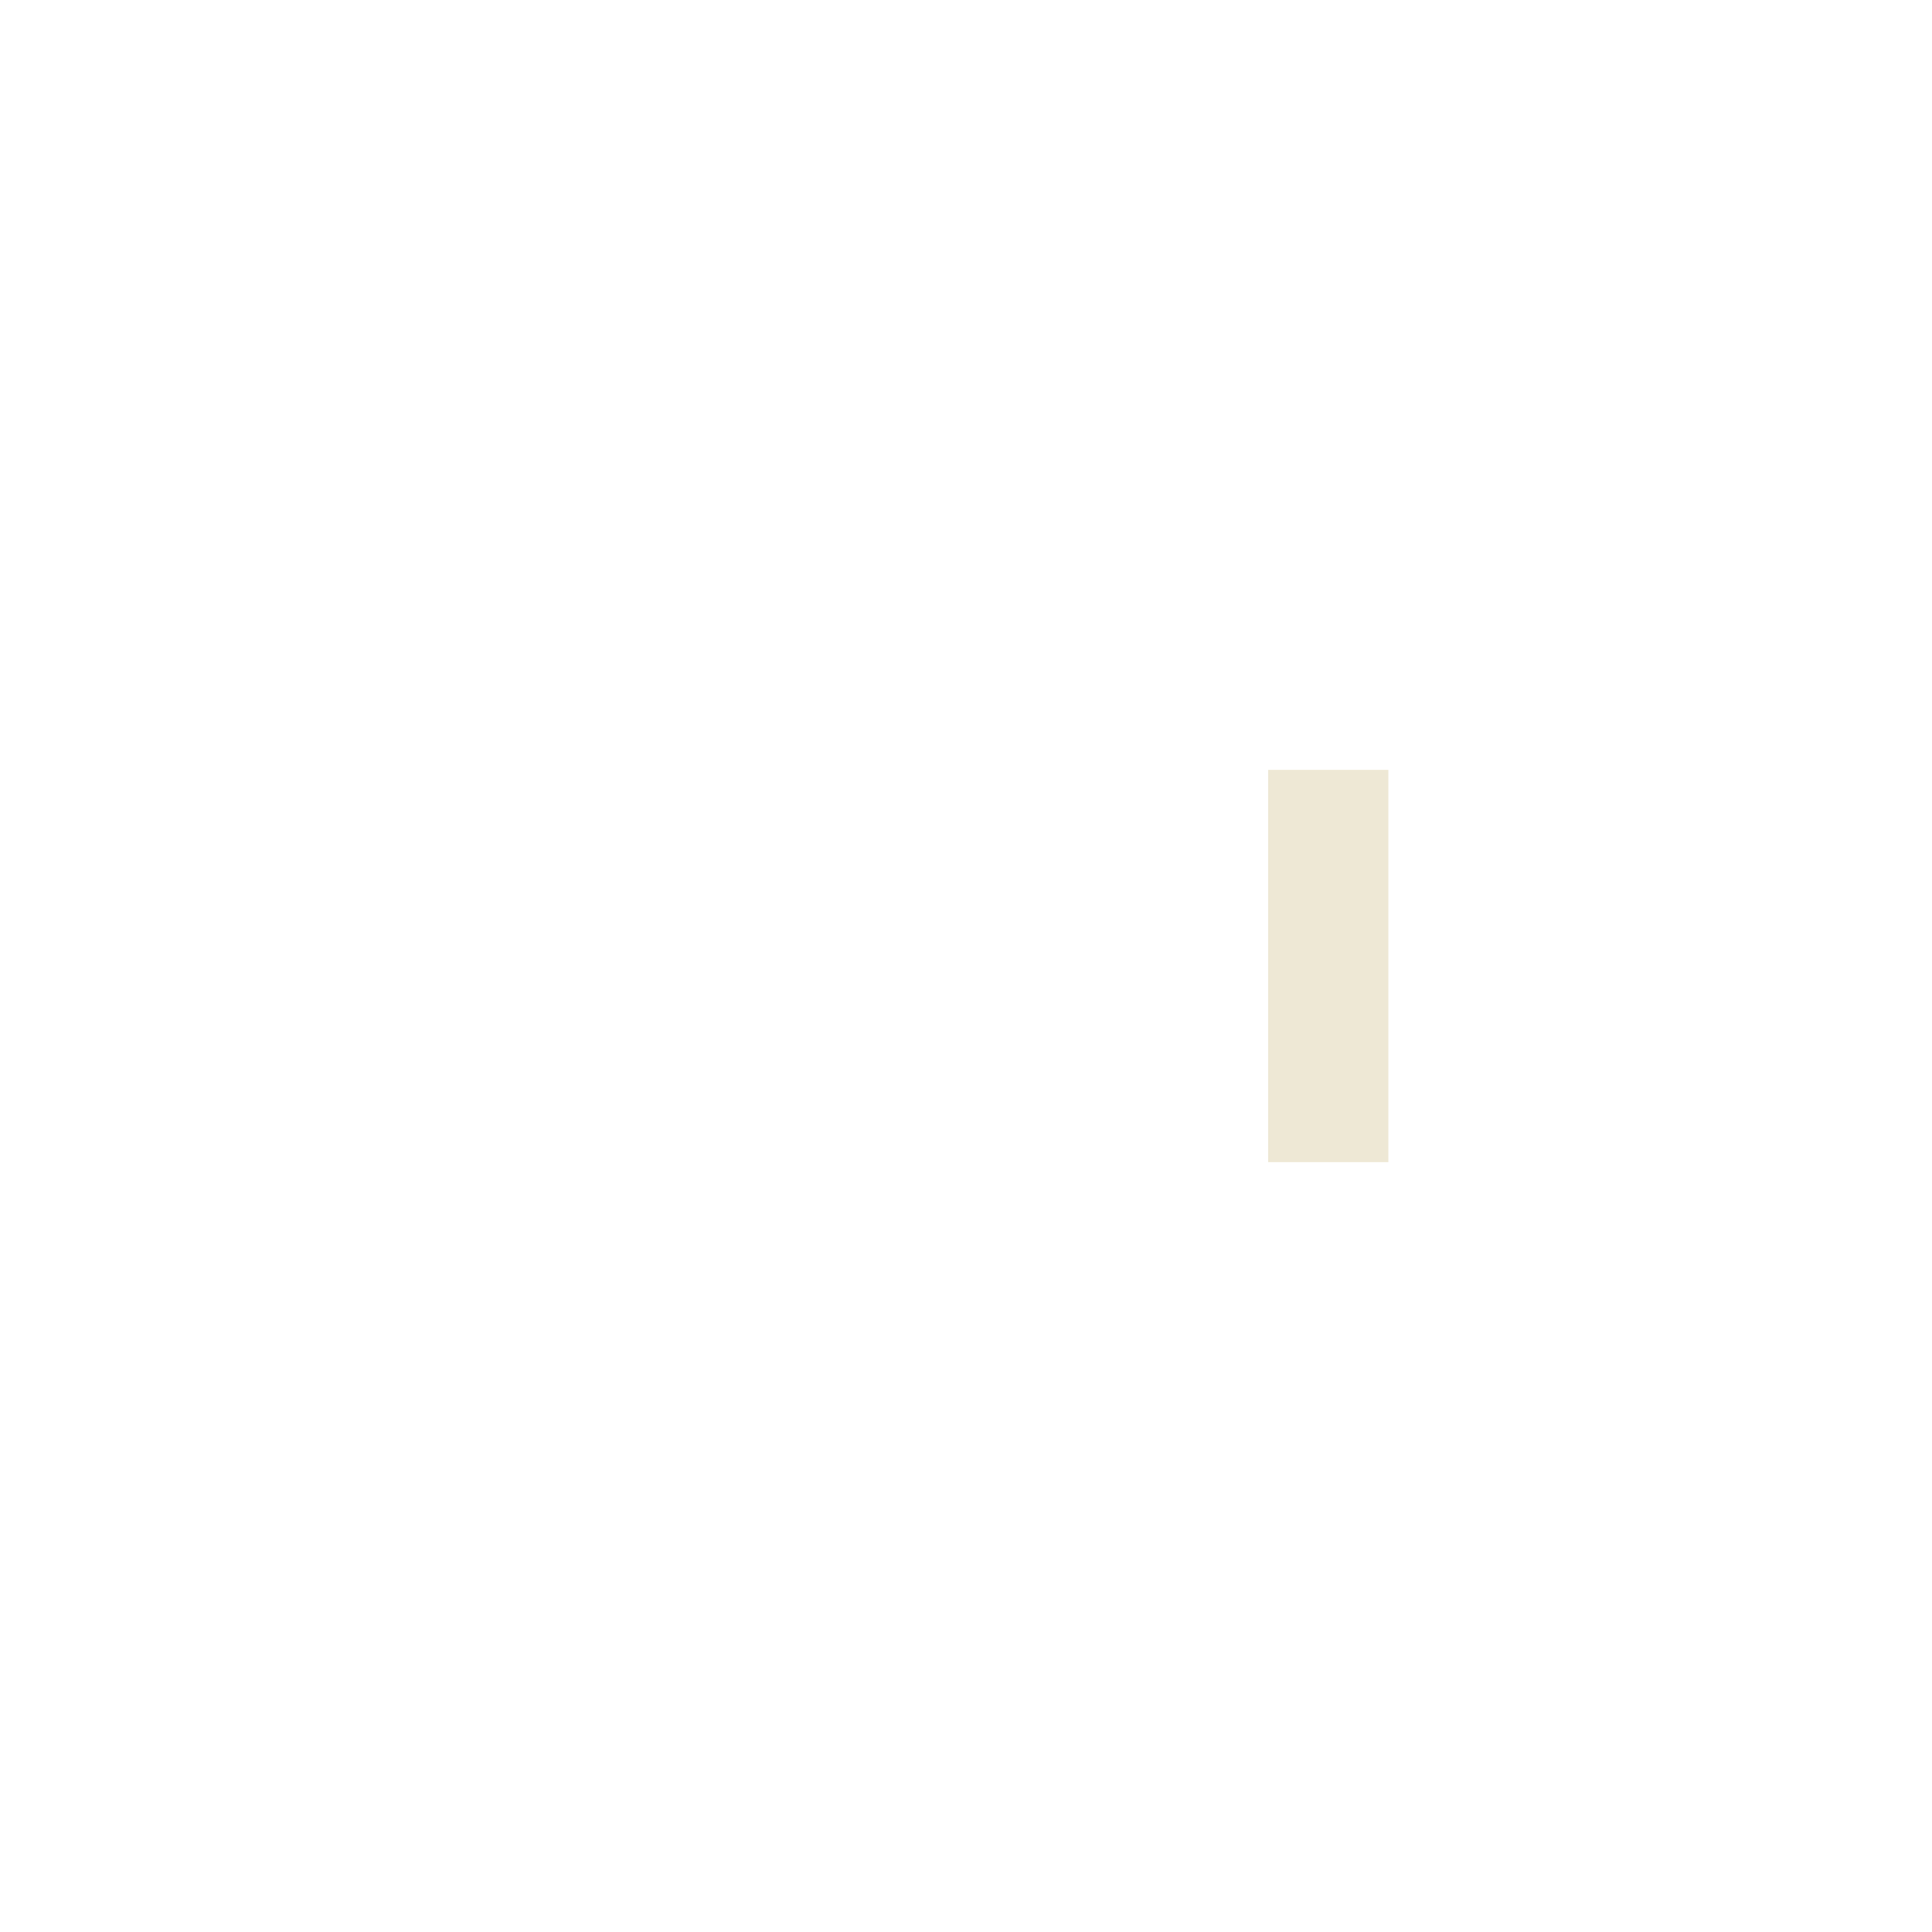
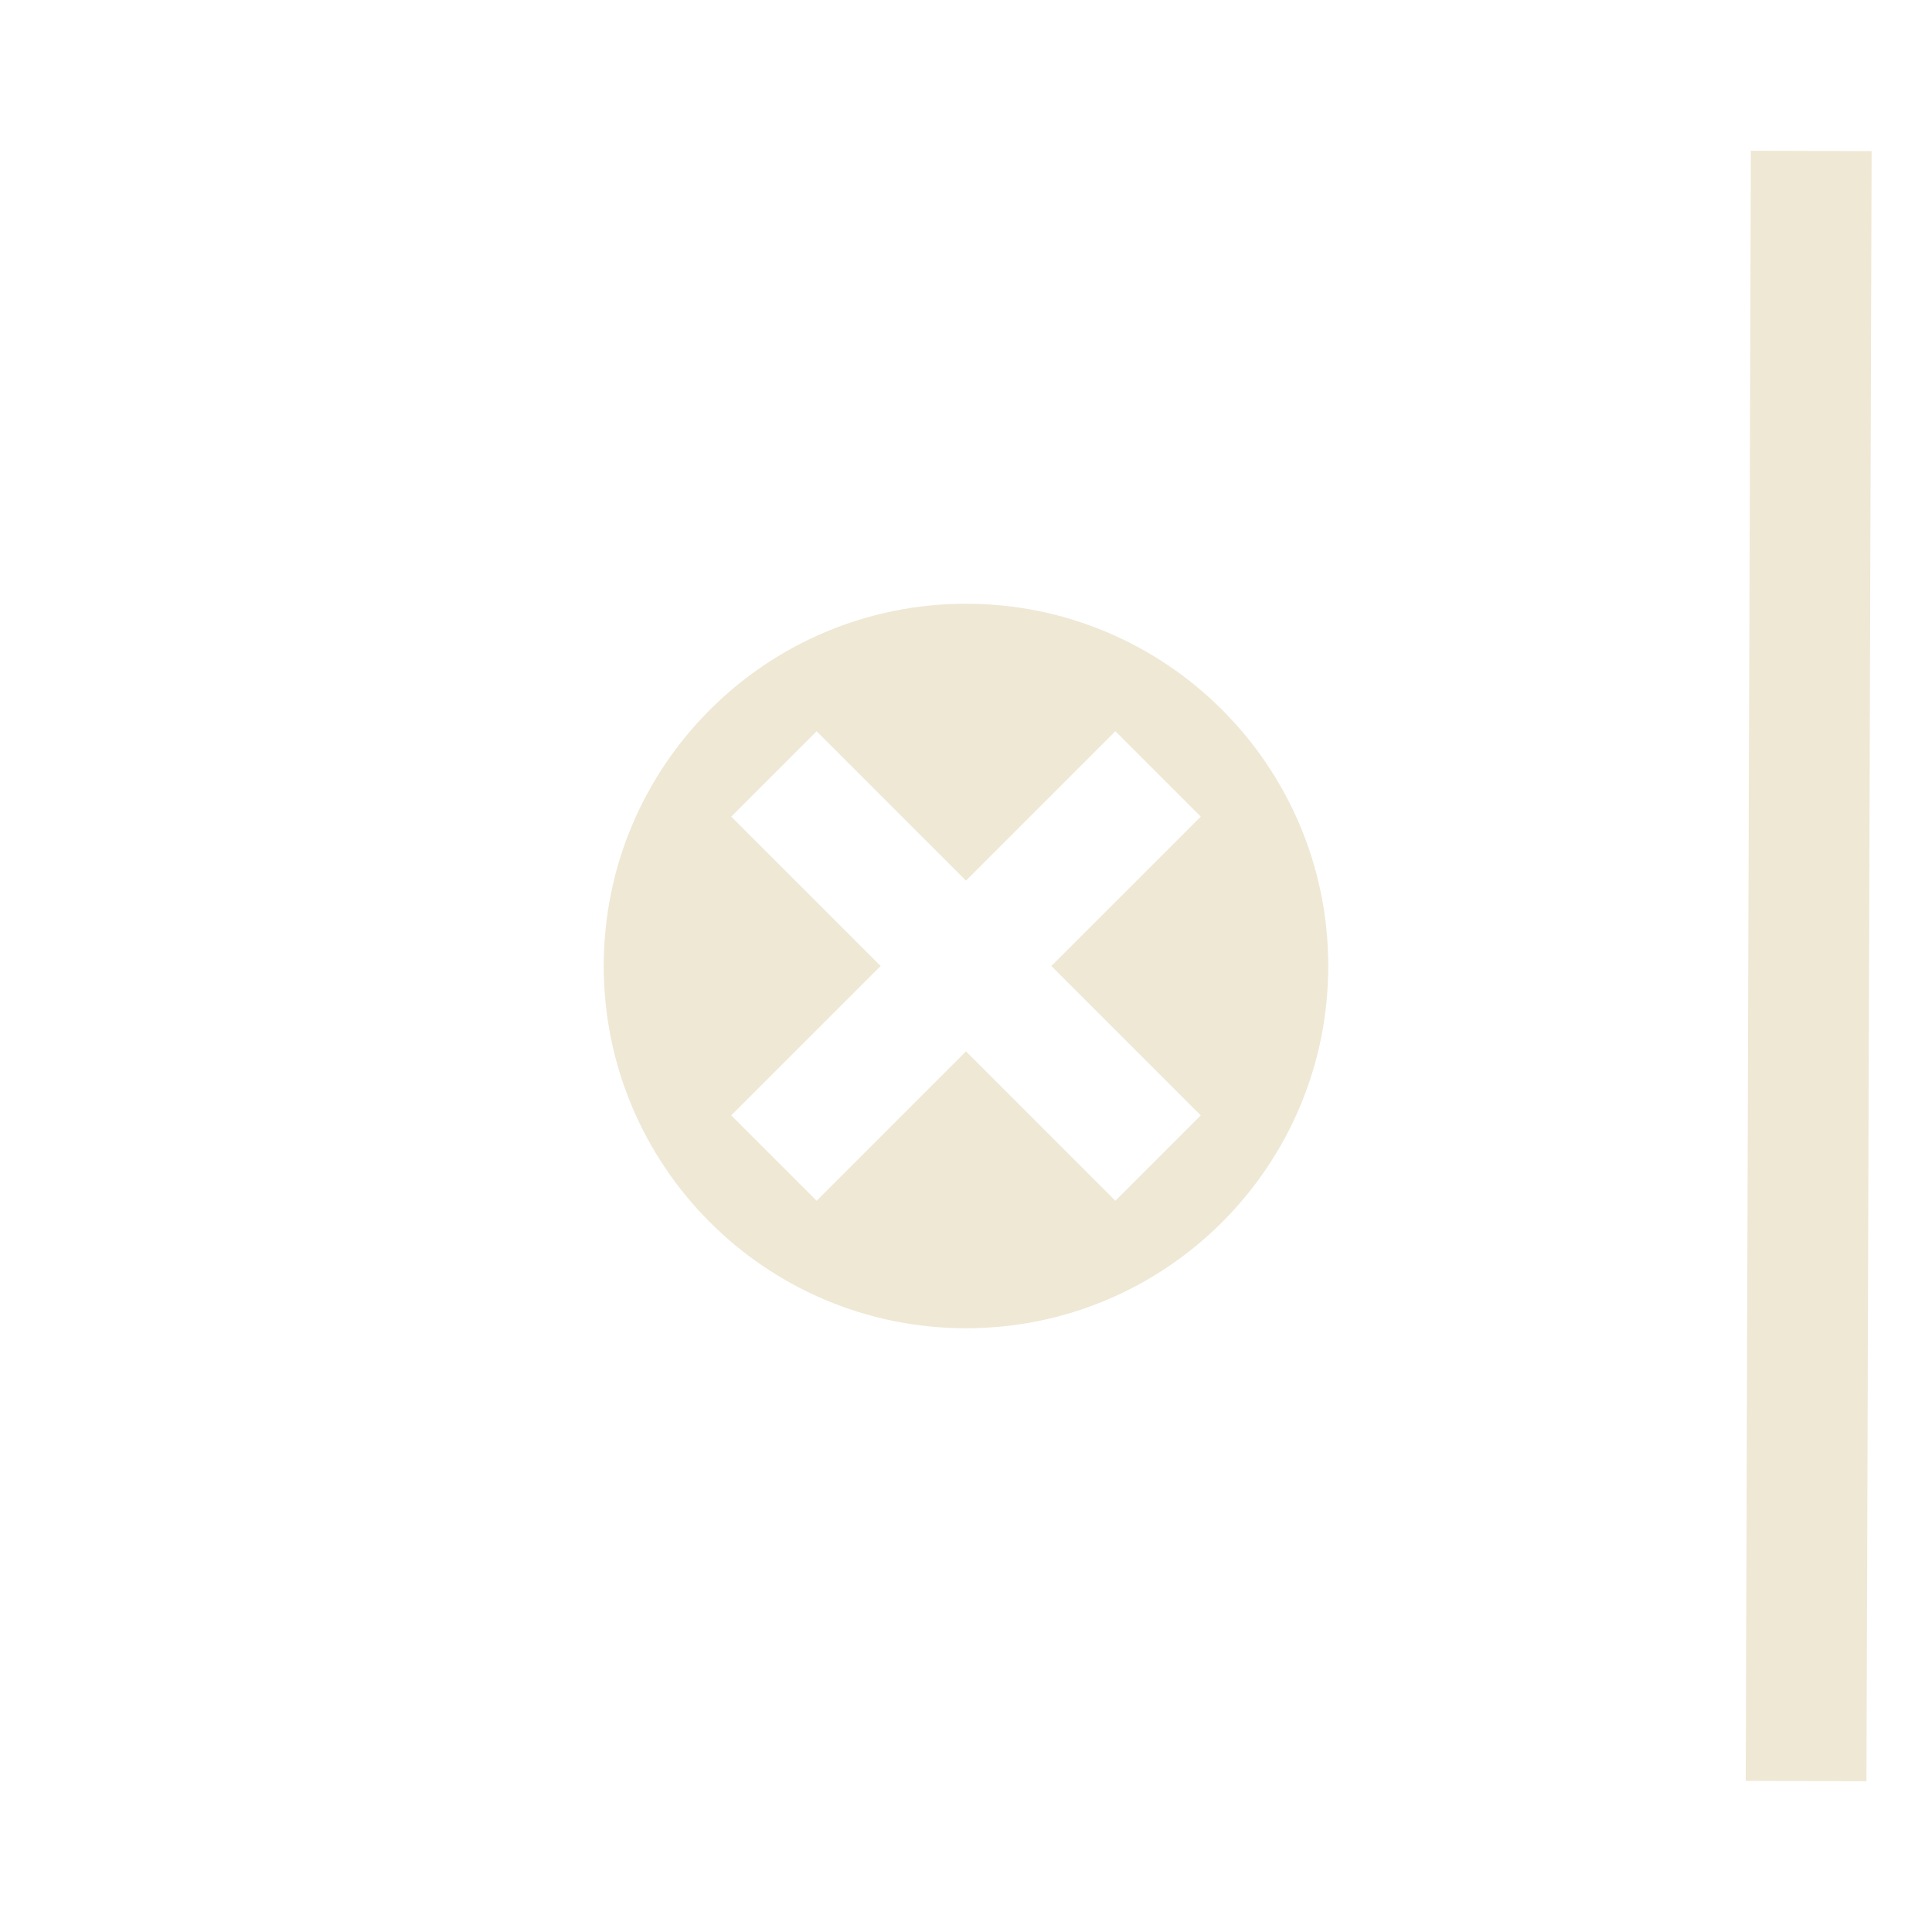
- <svg xmlns="http://www.w3.org/2000/svg" width="64" height="64" viewBox="0 0 64 64" version="1.1" id="svg10">
-   <defs id="defs14" />
-   <g id="g1628" transform="matrix(-0.3389939,0,0,-0.3419402,74.84367,19.31624)" style="stroke-width:2.937">
-     <path style="fill:none;stroke:#eee8d5;stroke-width:11.749;stroke-linecap:butt;stroke-linejoin:miter;stroke-miterlimit:4;stroke-dasharray:none;stroke-opacity:1;font-variation-settings:normal;opacity:1;vector-effect:none;fill-opacity:1;stroke-dashoffset:0;-inkscape-stroke:none;stop-color:#000000;stop-opacity:1" d="M 90.986,-18.094 V -56.094" id="path1608" />
+ <svg xmlns="http://www.w3.org/2000/svg" width="64" height="64" viewBox="0 0 64 64" version="1.1" id="svg17">
+   <defs id="defs21" />
+   <g id="g3256" transform="matrix(-1,0,0,1,64,0)">
+     <path id="path872" style="color:#000000;font-style:normal;font-variant:normal;font-weight:normal;font-stretch:normal;font-size:medium;line-height:normal;font-family:sans-serif;font-variant-ligatures:normal;font-variant-position:normal;font-variant-caps:normal;font-variant-numeric:normal;font-variant-alternates:normal;font-variant-east-asian:normal;font-feature-settings:normal;font-variation-settings:normal;text-indent:0;text-align:start;text-decoration:none;text-decoration-line:none;text-decoration-style:solid;text-decoration-color:#000000;letter-spacing:normal;word-spacing:normal;text-transform:none;writing-mode:lr-tb;direction:ltr;text-orientation:mixed;dominant-baseline:auto;baseline-shift:baseline;text-anchor:start;white-space:normal;shape-padding:0;shape-margin:0;inline-size:0;clip-rule:nonzero;display:inline;overflow:visible;visibility:visible;isolation:auto;mix-blend-mode:normal;color-interpolation:sRGB;color-interpolation-filters:linearRGB;solid-color:#000000;solid-opacity:1;vector-effect:none;fill:#eee8d5;fill-opacity:1;fill-rule:evenodd;stroke:none;stroke-width:8.178;stroke-linecap:butt;stroke-linejoin:miter;stroke-miterlimit:4;stroke-dasharray:none;stroke-dashoffset:0;stroke-opacity:1;color-rendering:auto;image-rendering:auto;shape-rendering:auto;text-rendering:auto;enable-background:accumulate;stop-color:#000000" d="M 32 20 C 38.627 20 43.999 25.371 44 31.998 C 44.001 38.626 38.628 44 32 44 C 25.372 44 19.999 38.626 20 31.998 C 20.001 25.371 25.373 20 32 20 z M 36.949 24.223 L 32 29.172 L 27.051 24.223 L 24.223 27.051 L 29.172 32 L 24.223 36.949 L 27.051 39.777 L 32 34.828 L 36.949 39.777 L 39.777 36.949 L 34.828 32 L 39.777 27.051 L 36.949 24.223 z " />
+     <path style="fill:none;stroke:#eee8d5;stroke-width:4;stroke-linecap:butt;stroke-linejoin:miter;stroke-miterlimit:4;stroke-dasharray:none;stroke-opacity:1" d="M 4.171,59 4,5" id="path877" />
  </g>
</svg>
